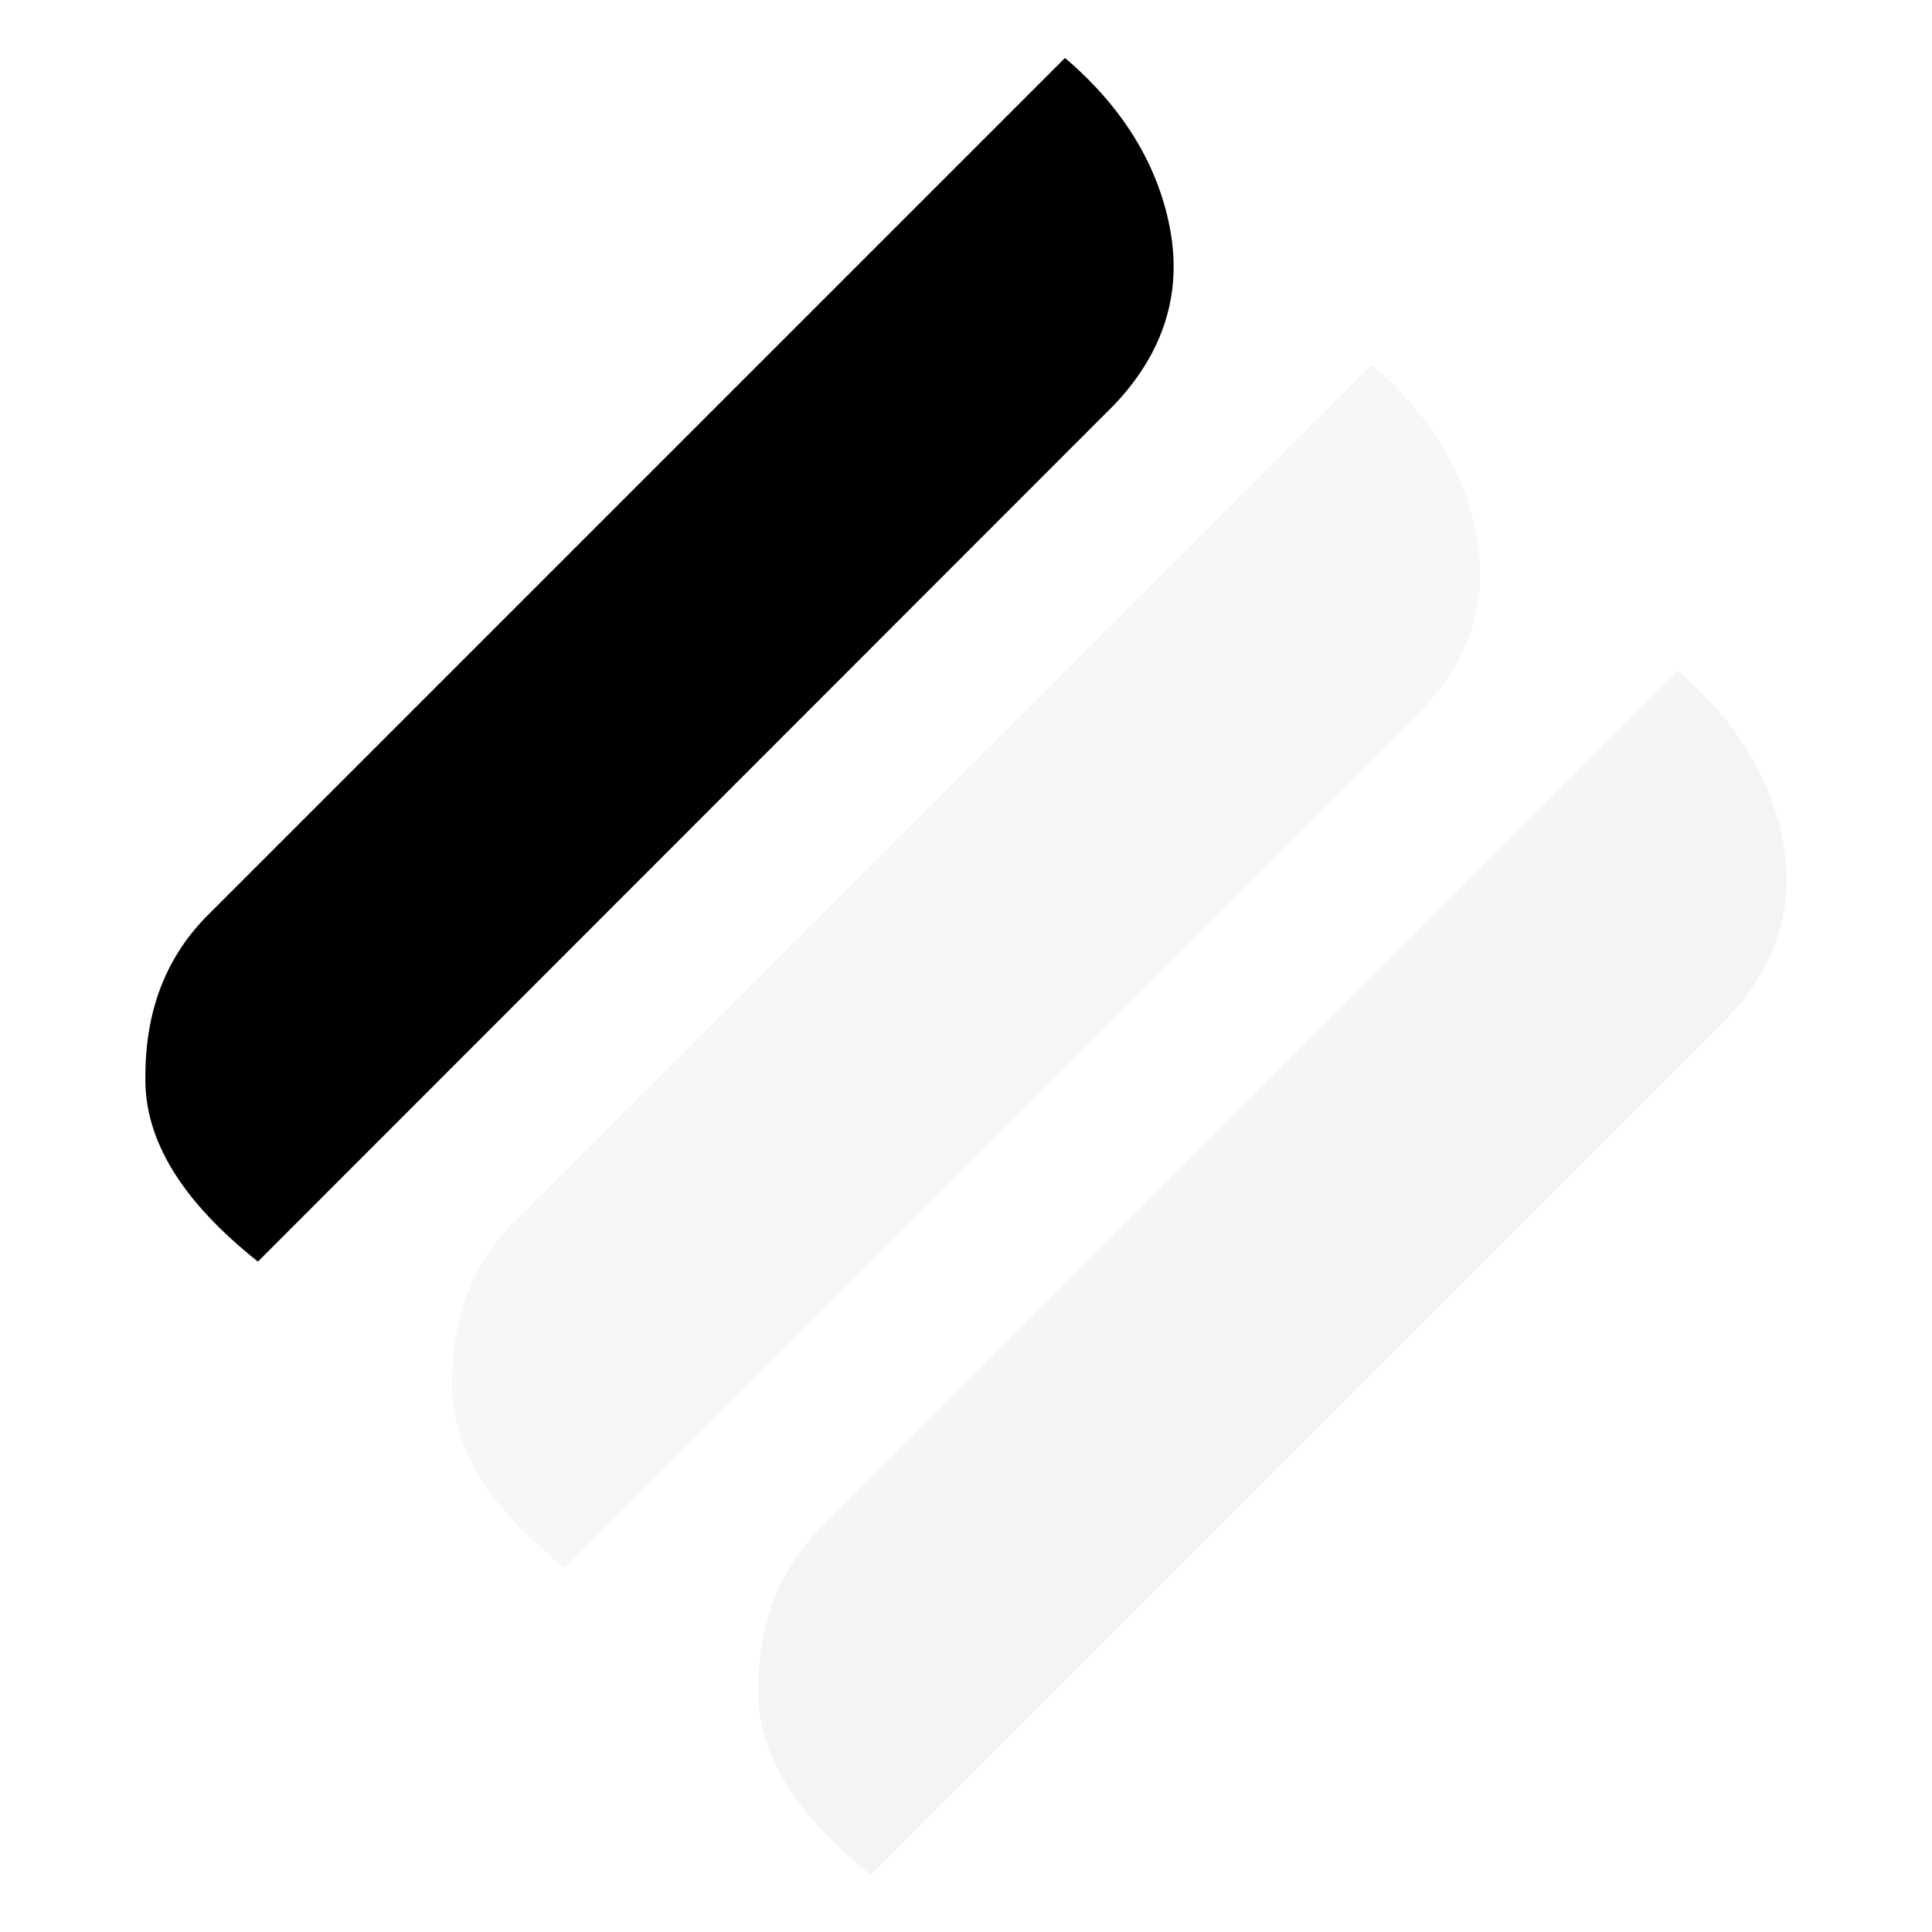
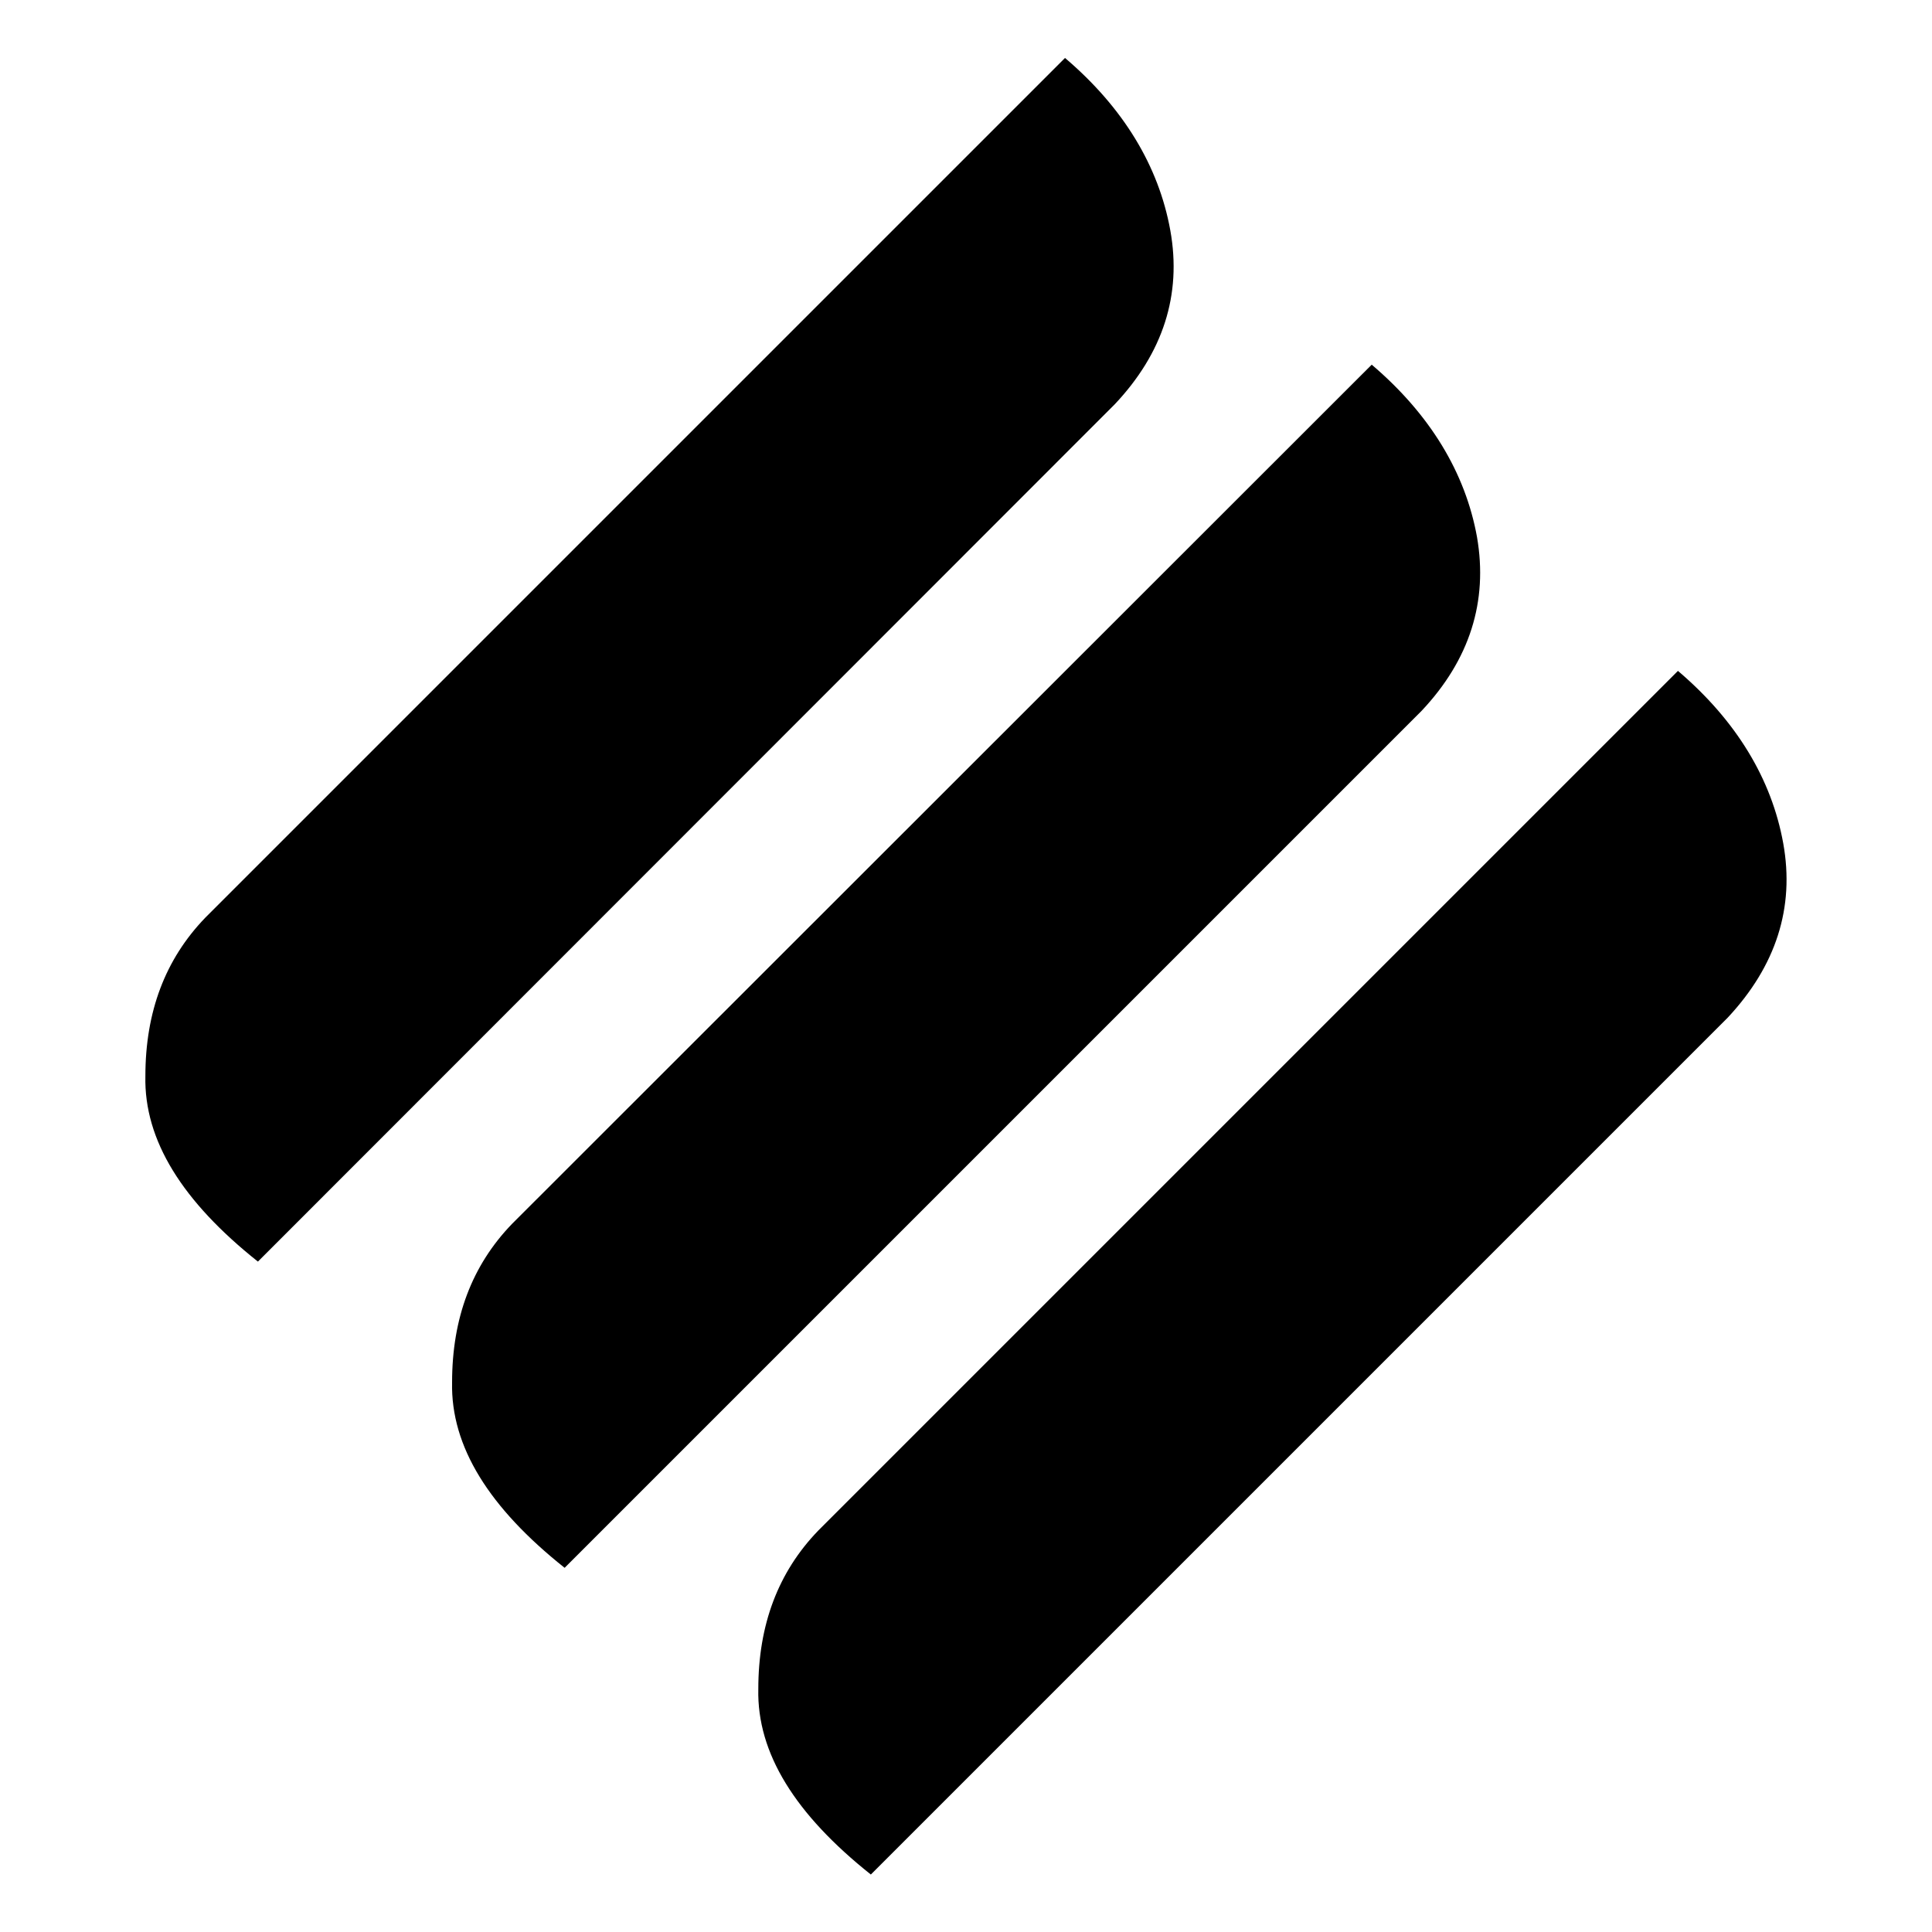
<svg xmlns="http://www.w3.org/2000/svg" version="1.1" x="0px" y="0px" viewBox="0 0 400 400" style="enable-background:new 0 0 400 400;" xml:space="preserve">
  <style type="text/css">
- 	.st0{fill:#F7F7F7;}
+ 	.st0{fill:#000000;}
	.st1{fill:#000000;}
- 	.st2{fill:#F4F4F4;}
+ 	.st2{fill:#000000;}
</style>
  <g id="레이어_2">
</g>
  <g id="레이어_1">
    <g>
      <path class="st0" d="M305.8,111.2c-2.4-13.3-9.7-25.4-21.8-35.7L106,253.4c-8.3,8.6-12.4,19.5-12.4,32.8    c-0.3,13.3,7.7,26,23.3,38.4l177.4-177.4C304.3,136.6,308.1,124.5,305.8,111.2z" />
    </g>
    <g>
      <path class="st1" d="M242.3,47.7c-2.4-13.3-9.7-25.4-21.8-35.7L42.5,190c-8.3,8.6-12.4,19.5-12.4,32.8c-0.3,13.3,7.7,26,23.3,38.4    L230.8,83.7C240.8,73.1,244.7,61,242.3,47.7z" />
    </g>
    <g>
      <path class="st2" d="M369.2,174.6c-2.4-13.3-9.7-25.4-21.8-35.7L169.4,316.9c-8.3,8.6-12.4,19.5-12.4,32.8    c-0.3,13.3,7.7,26,23.3,38.4l177.4-177.4C367.7,200,371.6,187.9,369.2,174.6z" />
    </g>
  </g>
</svg>
